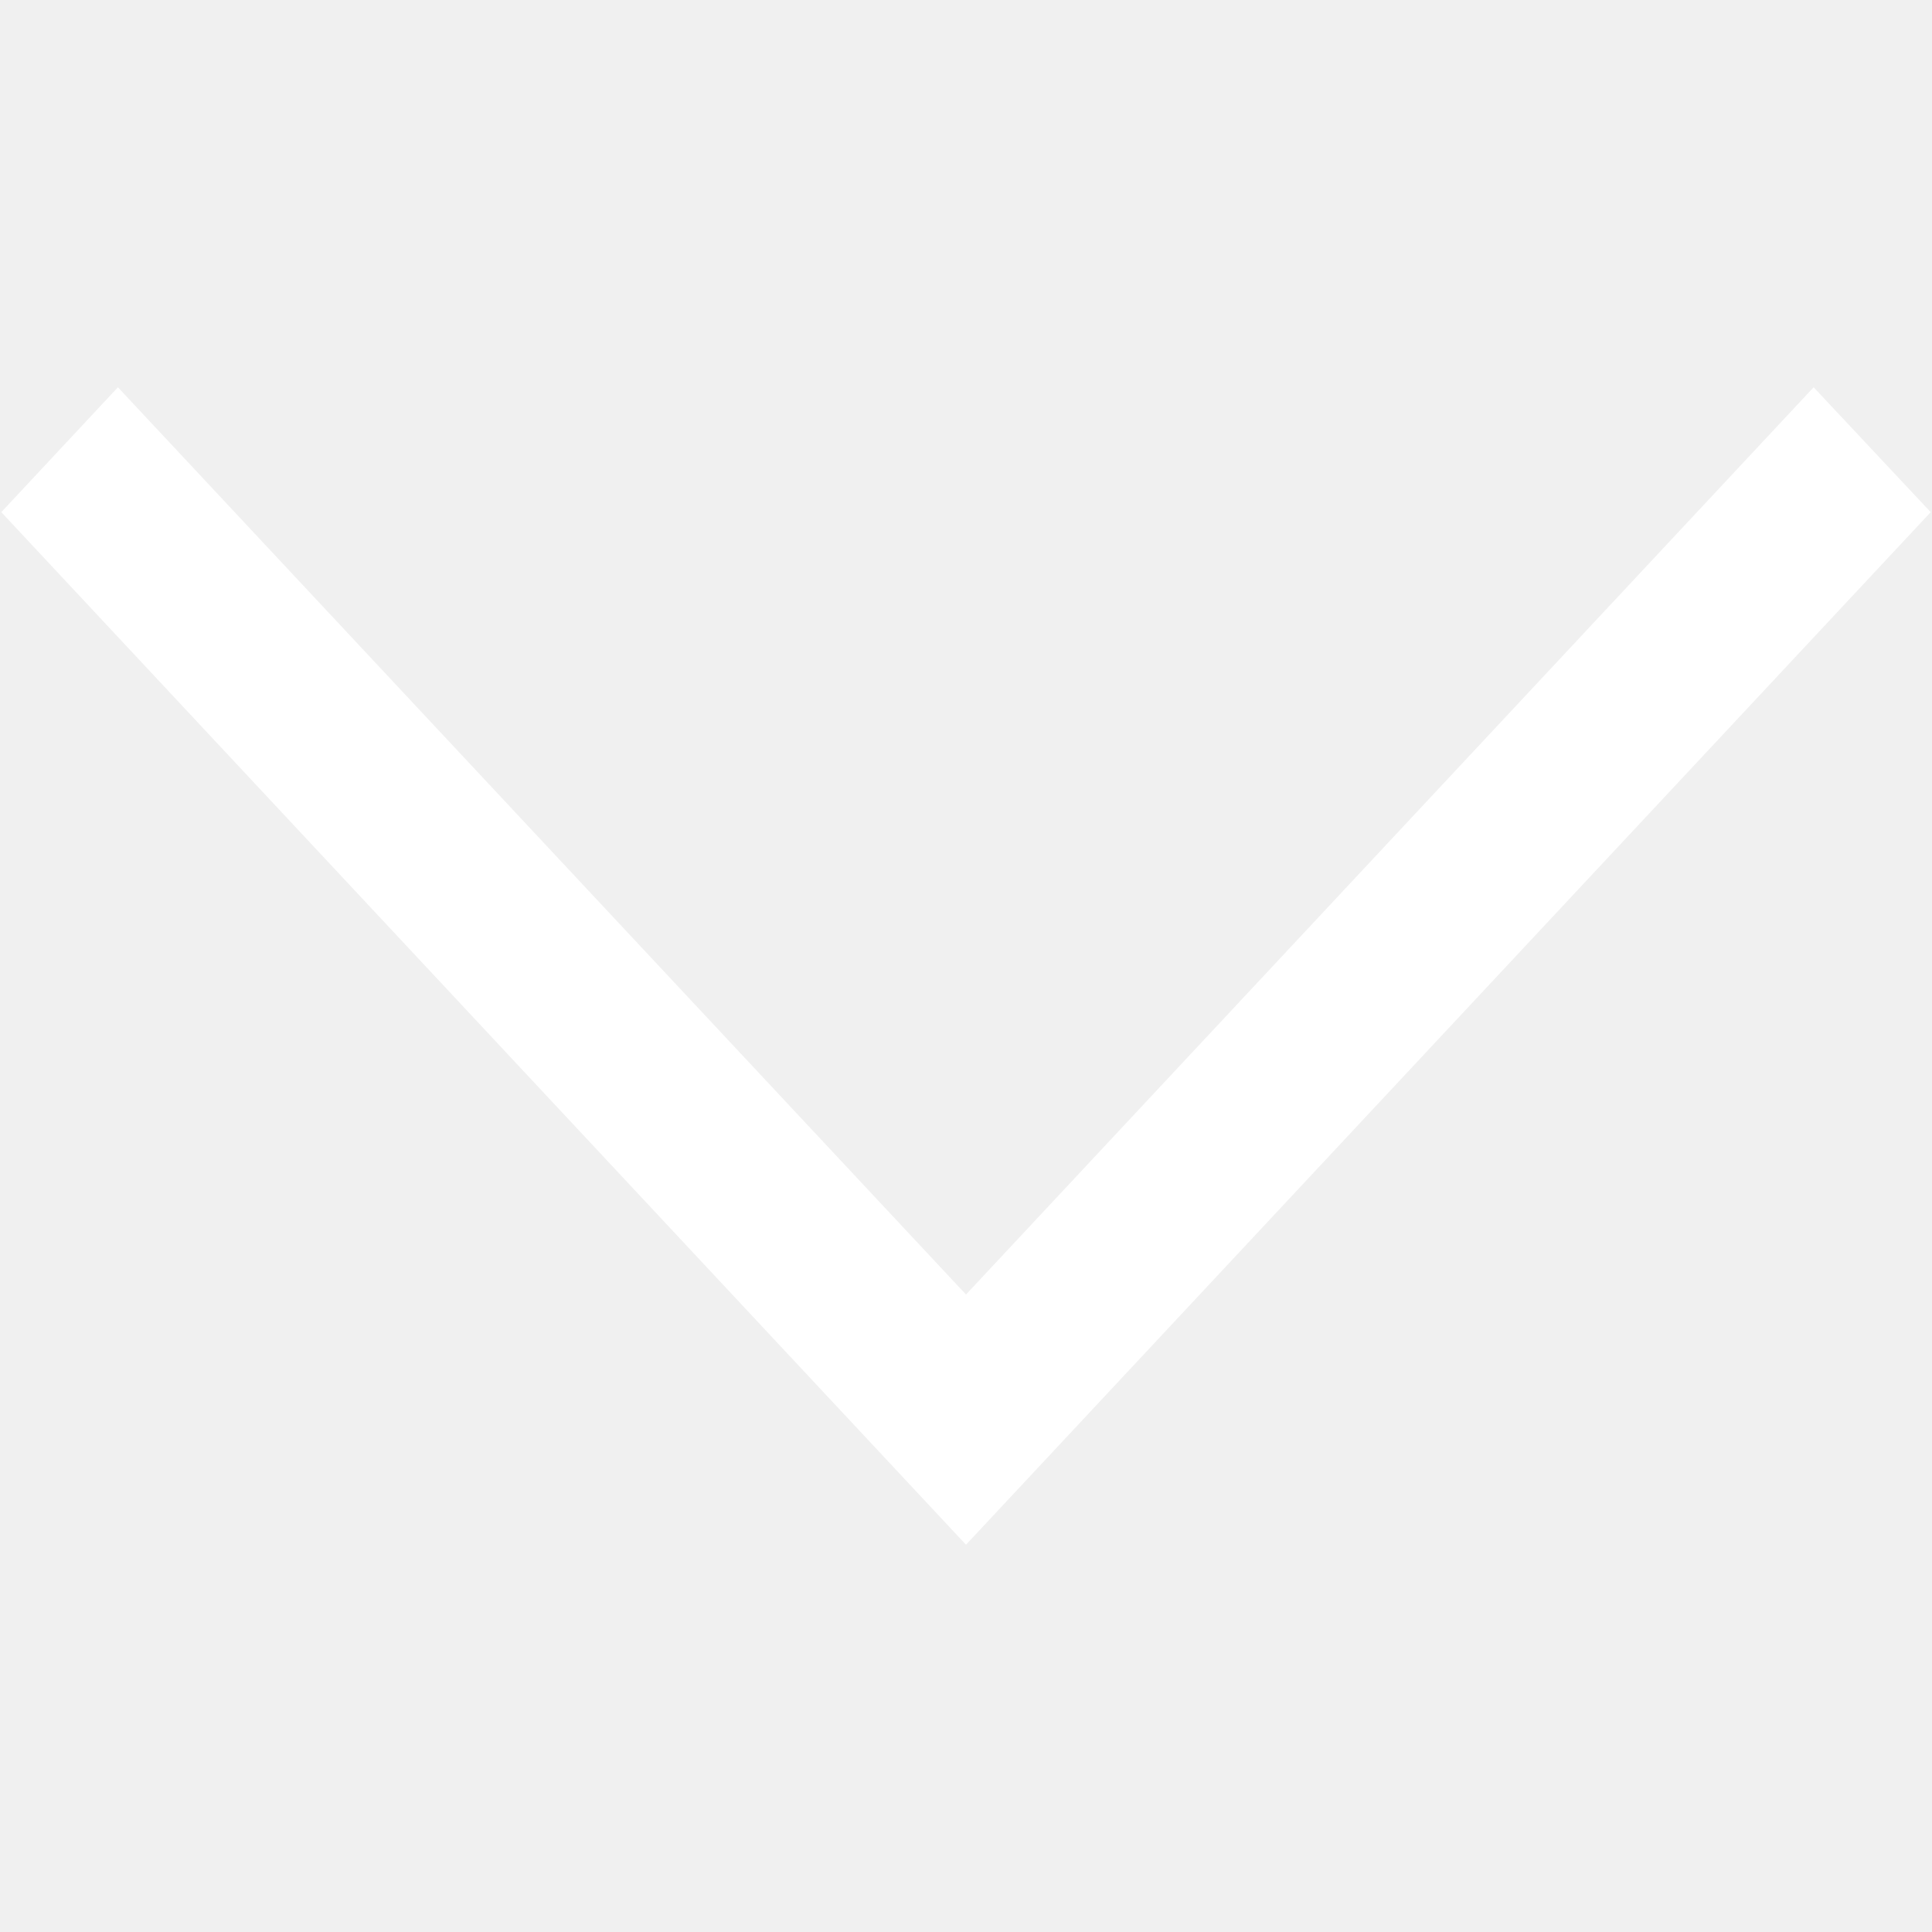
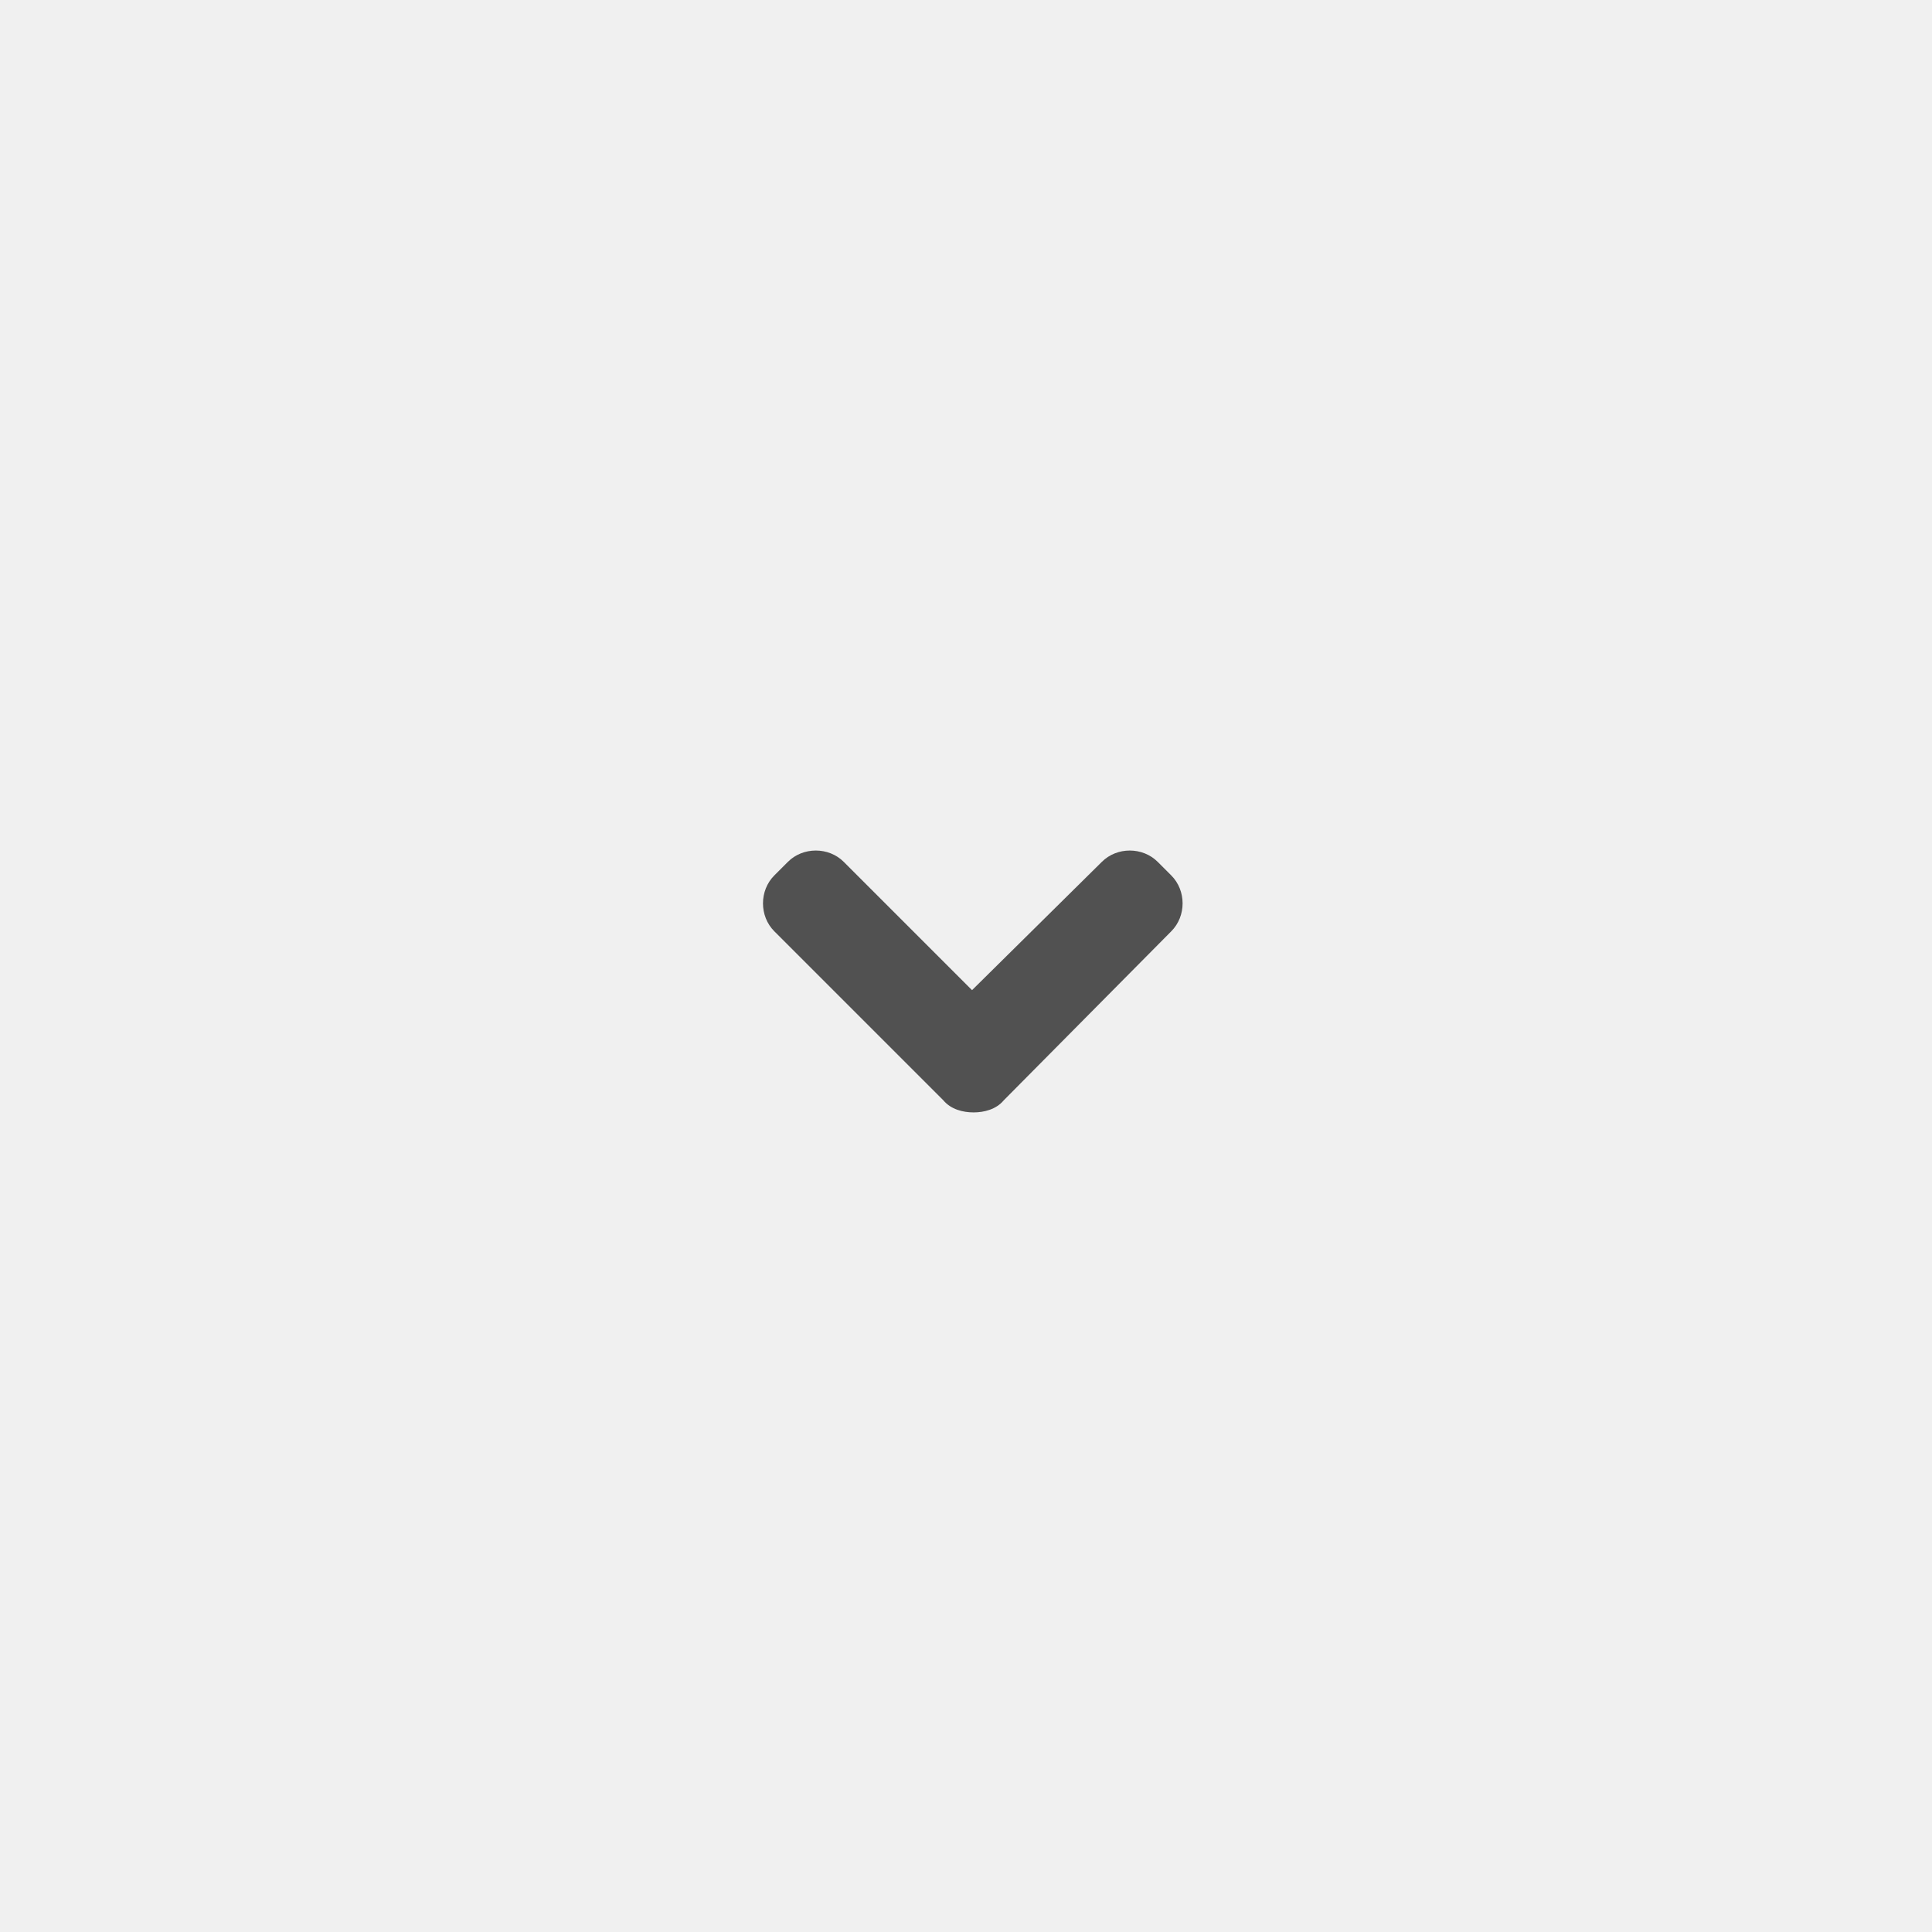
- <svg xmlns="http://www.w3.org/2000/svg" version="1.1" id="Layer_1" x="0px" y="0px" viewBox="0 0 444 444" style="enable-background:new 0 0 444 444;" xml:space="preserve">
+ <svg xmlns="http://www.w3.org/2000/svg" version="1.1" id="Layer_1" x="0px" y="0px" viewBox="0 0 128 128" style="enable-background:new 0 0 128 128;" xml:space="preserve">
  <style type="text/css">
- 	.st0{fill:#FFFFFF;}
+ 	.st0{fill:#515151;}
</style>
-   <polygon class="st0" points="416.8,89 443.7,117.7 222,355 0.3,117.7 27.1,89 222,297.5 " />
+   <path class="st0" d="M62.5,72.9L51.3,61.7c-1-1-1-2.7,0-3.7l0.9-0.9c1-1,2.7-1,3.7,0l8.5,8.5l8.6-8.5c1-1,2.7-1,3.7,0l0.9,0.9  c1,1,1,2.7,0,3.7L66.5,72.9c-0.5,0.6-1.3,0.8-2,0.8C63.8,73.7,63,73.5,62.5,72.9z" />
</svg>
